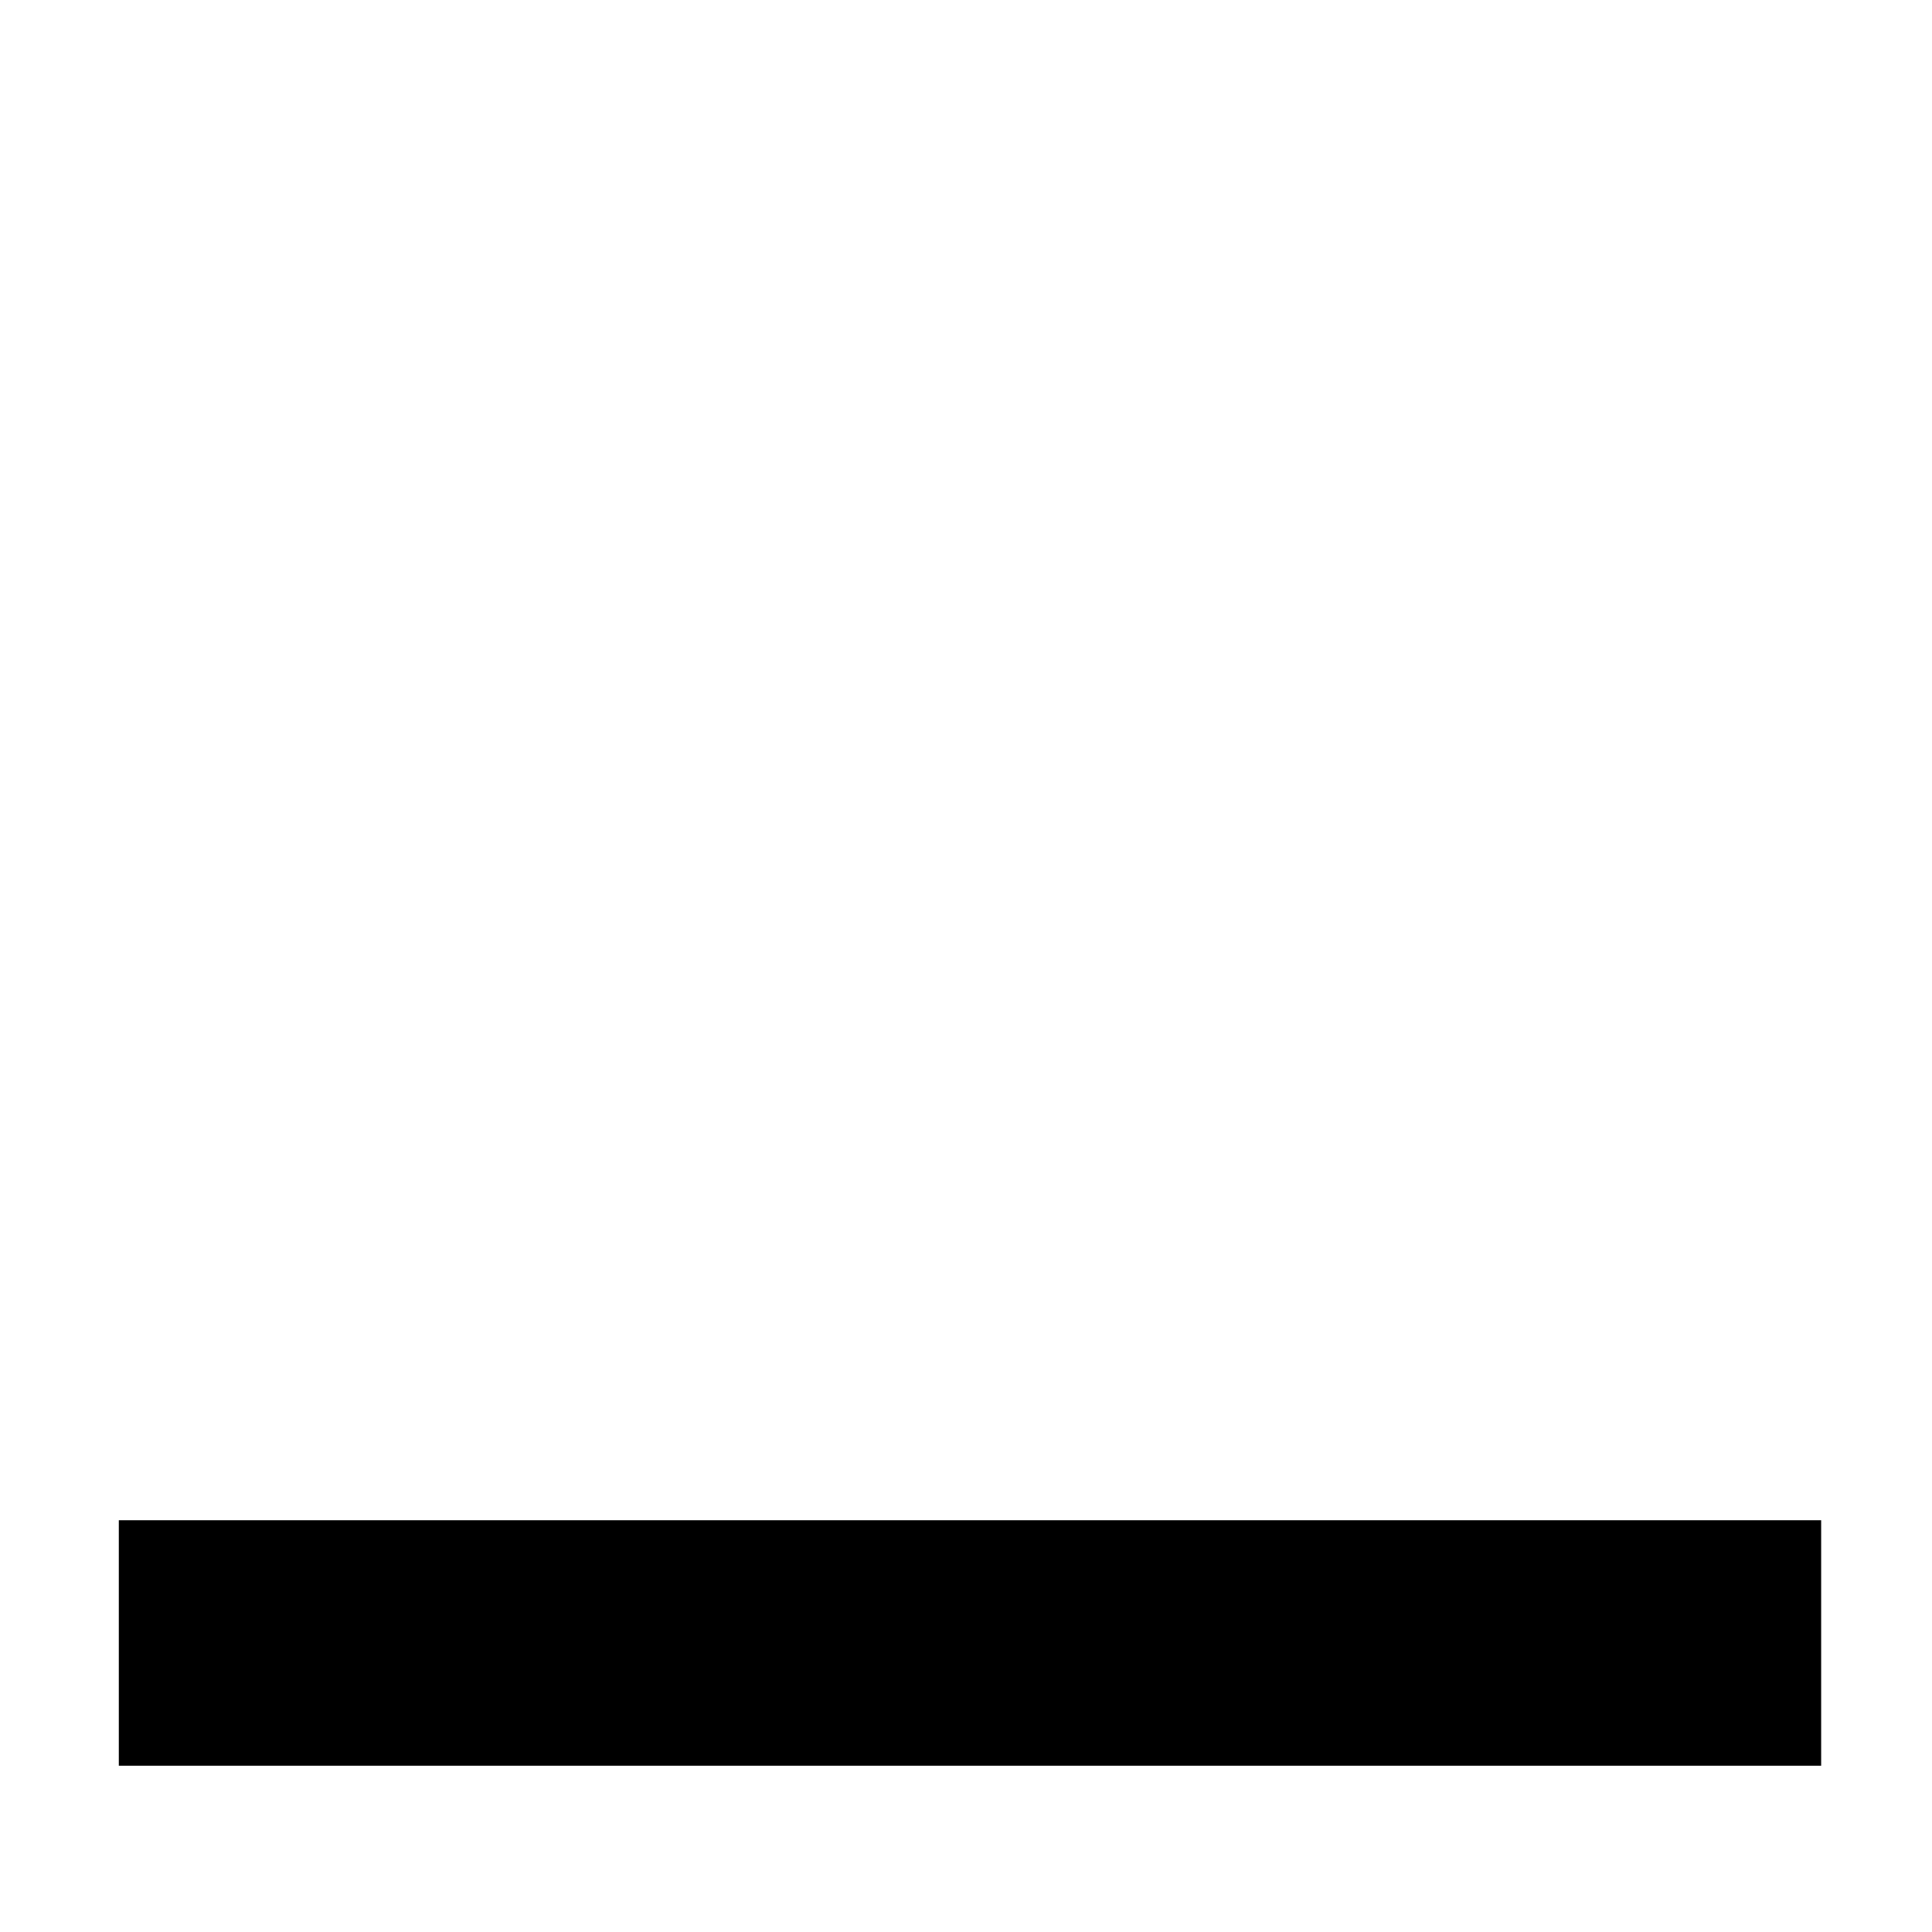
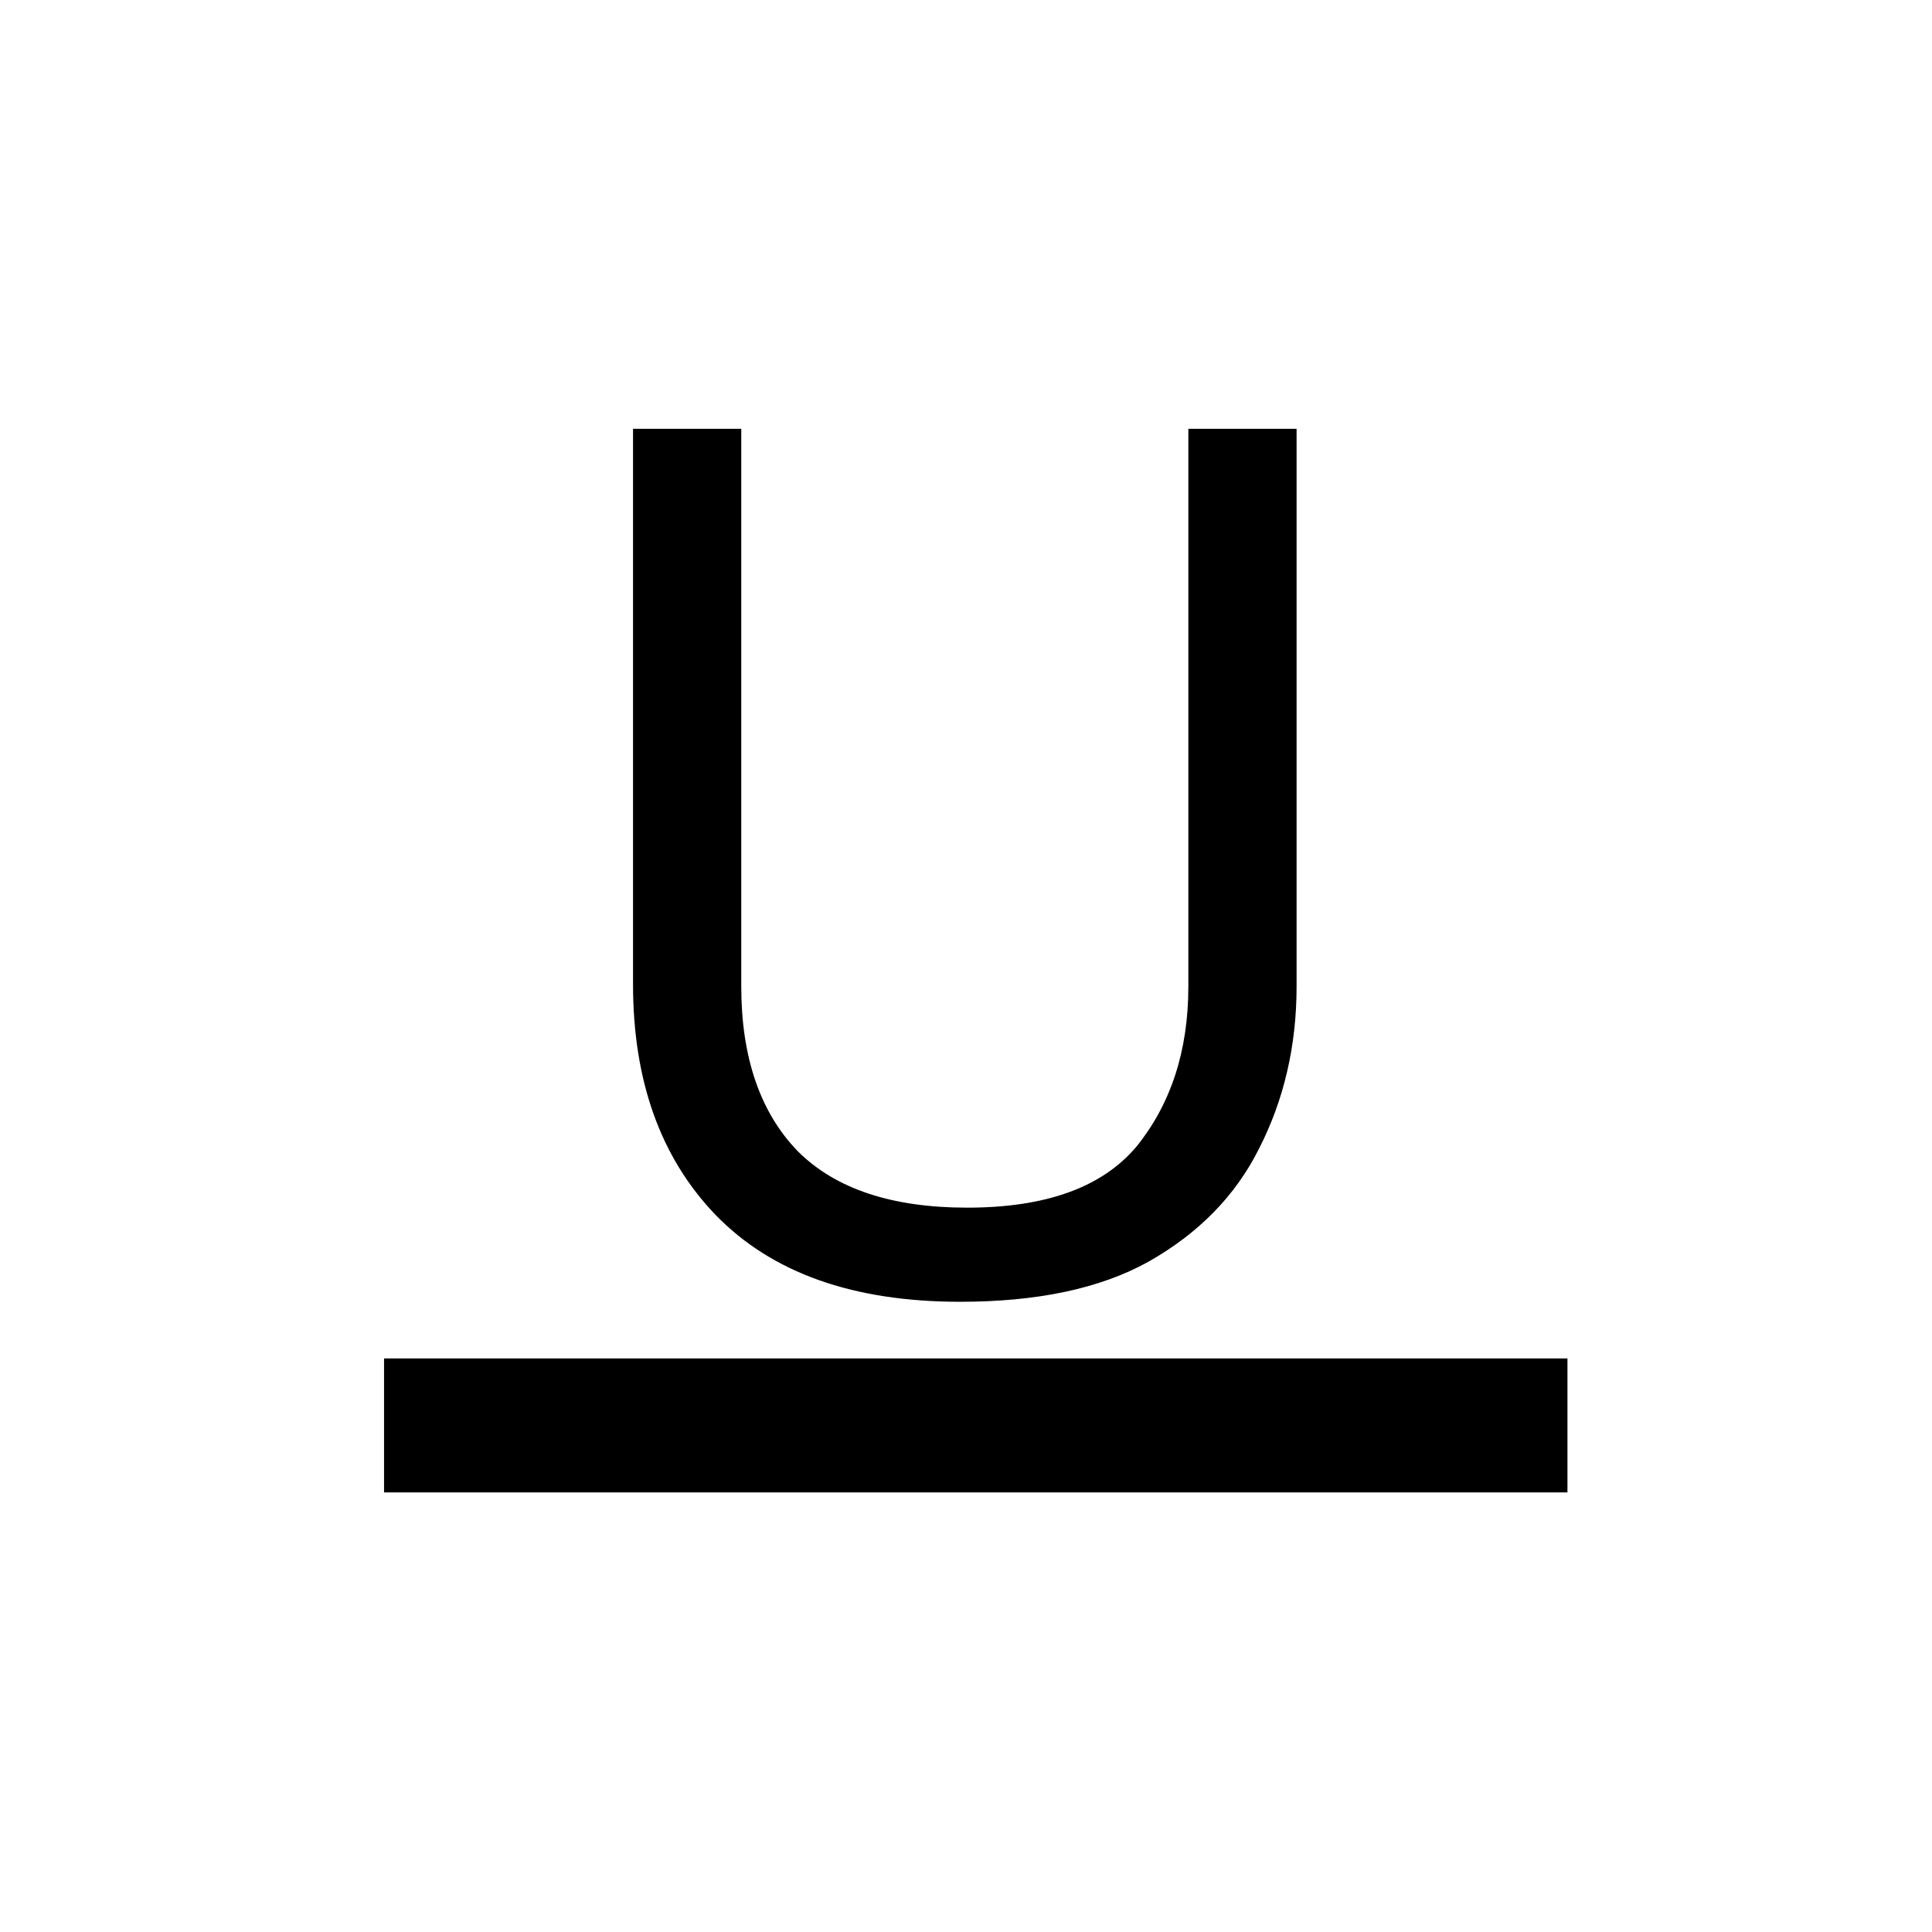
- <svg xmlns="http://www.w3.org/2000/svg" width="16" height="16" version="1.1" viewBox="0 0 16 16">
-   <g>
-     <text transform="matrix(1.7941 0 0 1.7941 -.044635 -5.865)" fill="#000000" font-family="sans-serif" font-size="8px" style="line-height:1.25;shape-inside:url(#rect19907);white-space:pre" xml:space="preserve" />
-     <rect x=".984" y="12.59" width="14.098" height="2.033" stroke-width="1.137" />
+ <svg xmlns="http://www.w3.org/2000/svg" width="32" height="32" viewBox="0 0 32 32" version="1.1" id="svg5">
+   <defs id="defs2">
+     <rect x="1.508" y="2.754" width="10.098" height="9.18" id="rect19907" />
+     <rect x="1.115" y="1.77" width="14.426" height="13.443" id="rect14151" />
+     <rect x="1.967" y="3.41" width="12.393" height="11.344" id="rect3040" />
+   </defs>
+   <g id="layer1">
+     <text xml:space="preserve" id="text19905" style="font-size:8px;line-height:1.25;font-family:sans-serif;white-space:pre;shape-inside:url(#rect19907);fill:#000000;fill-opacity:1" transform="matrix(2.494329,0,0,2.494329,4.931115,-3.157643)">
+       <tspan x="1.508" y="9.832" id="tspan873">U</tspan>
+     </text>
+     <rect style="fill:#000000;fill-opacity:1;stroke-width:1.401" id="rect29545" width="19.601" height="2.219" x="6.361" y="22.5" />
  </g>
</svg>
